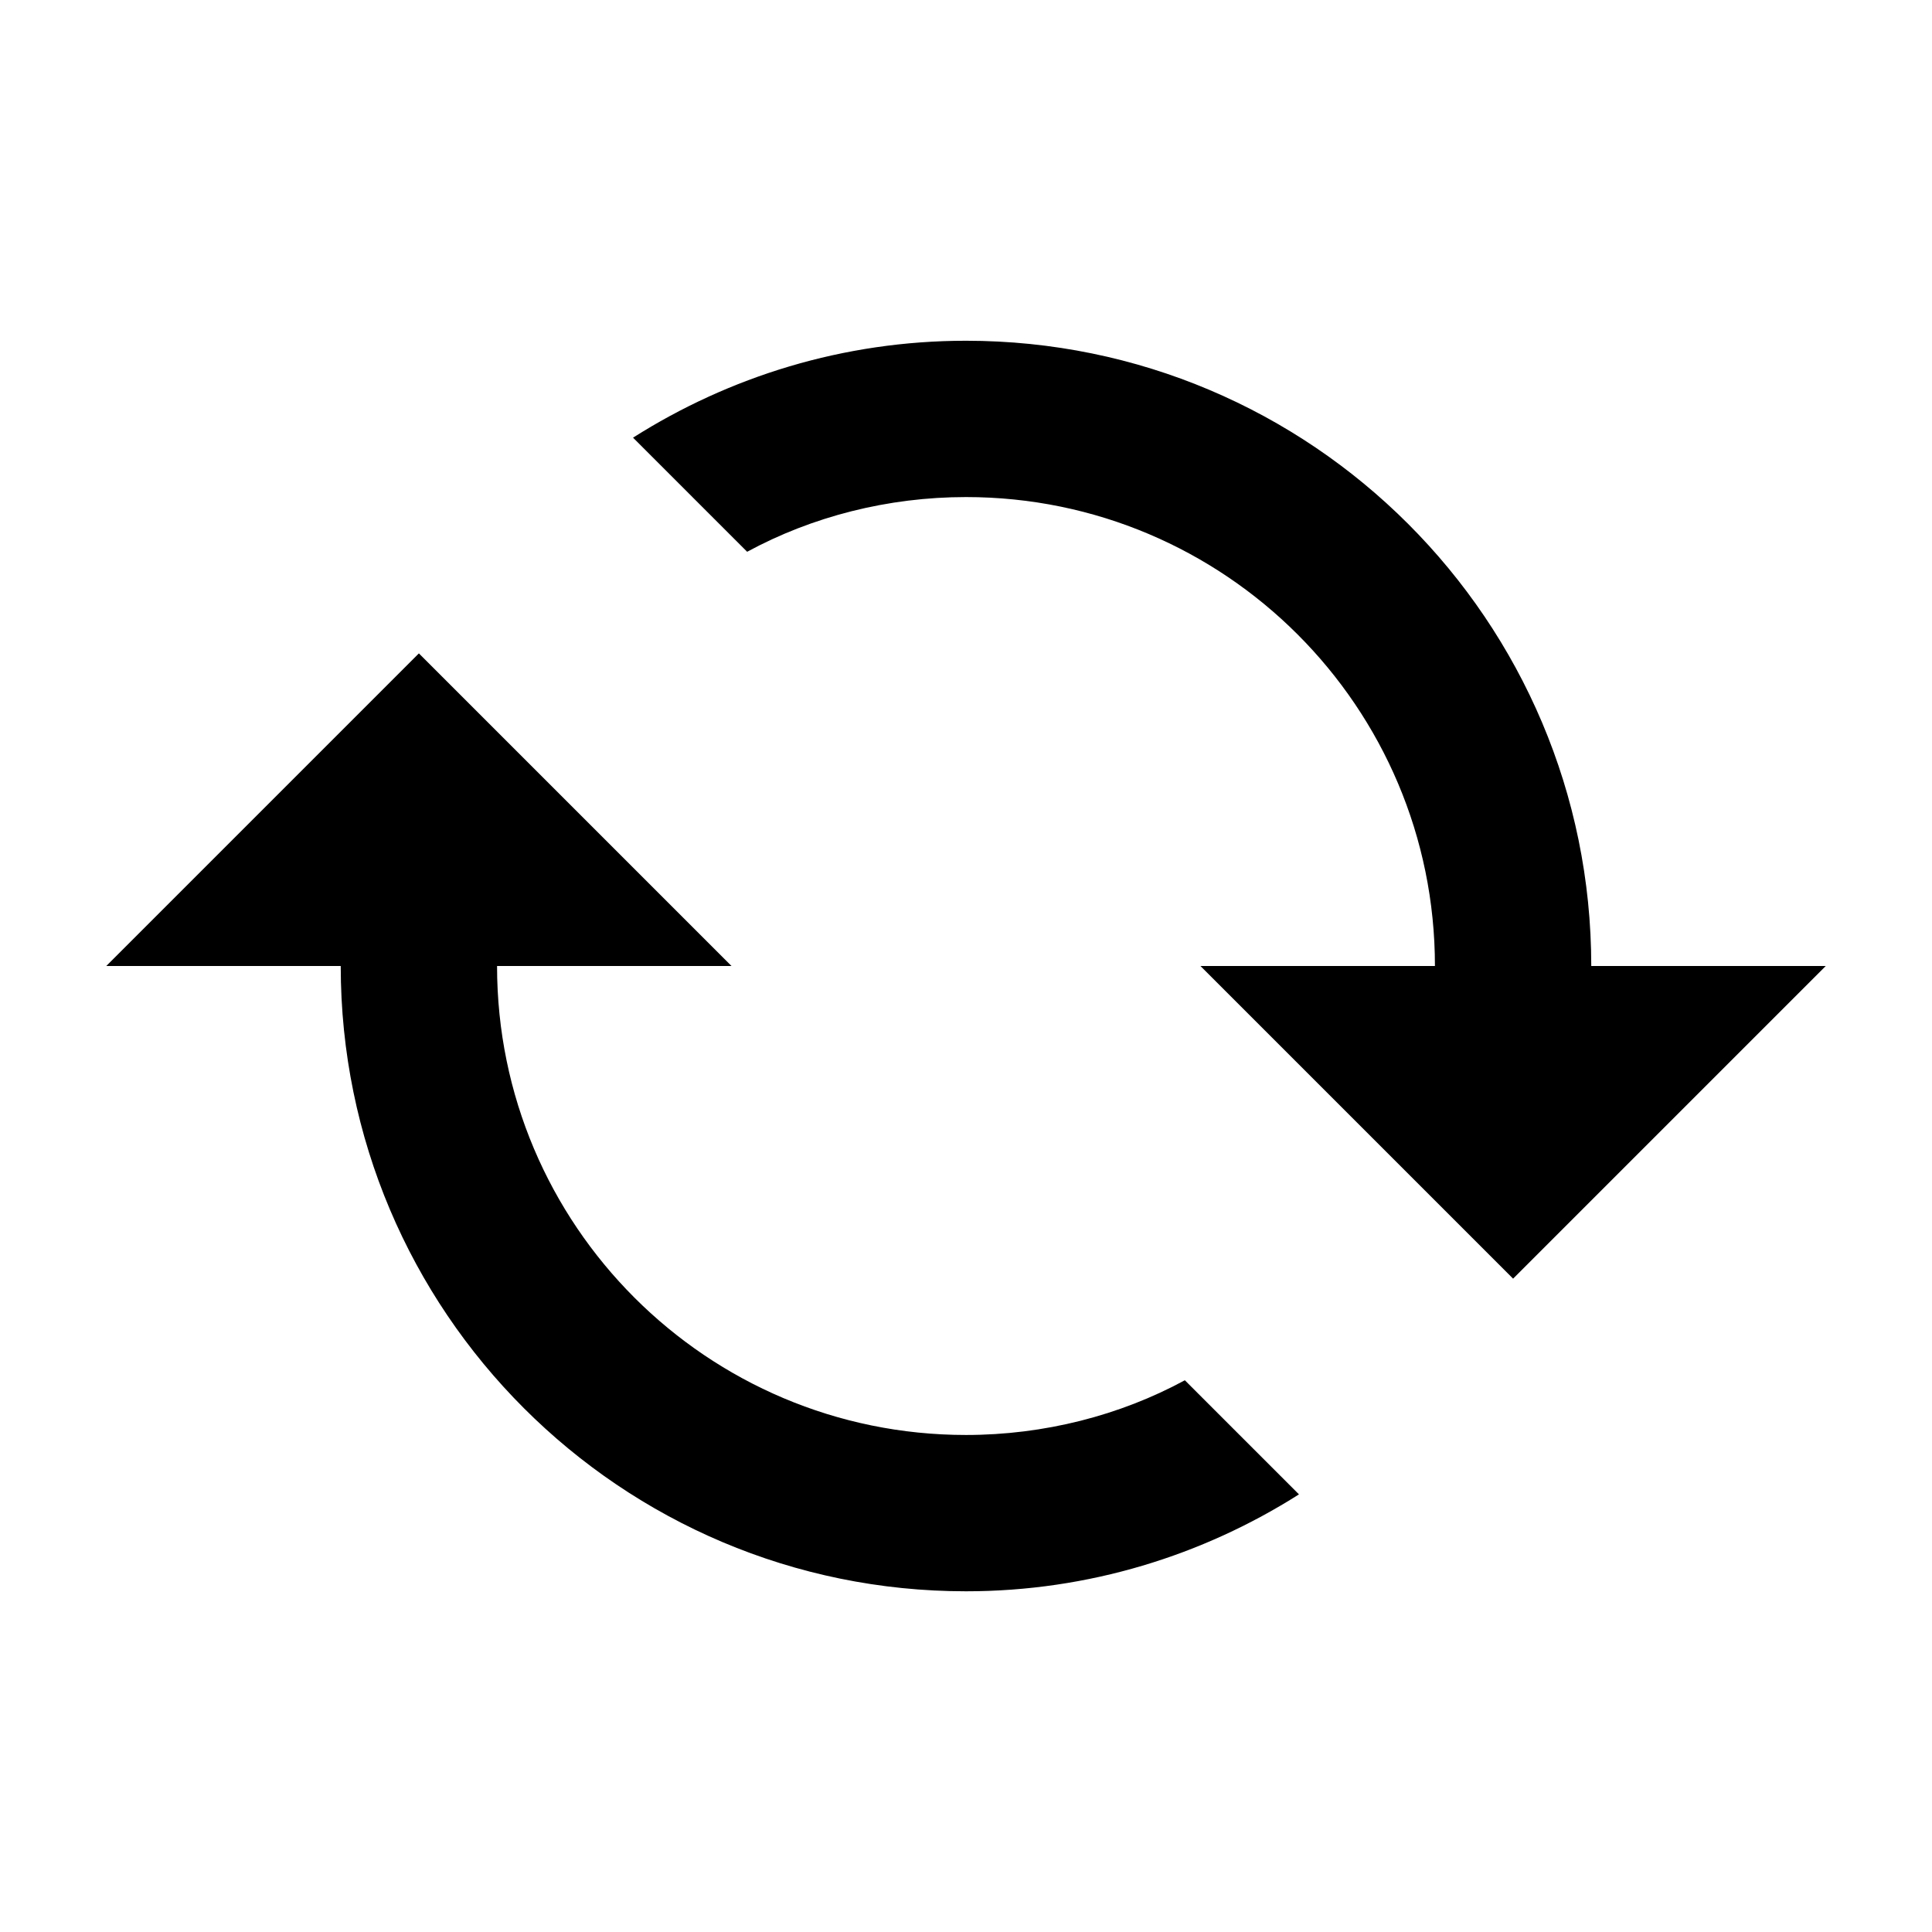
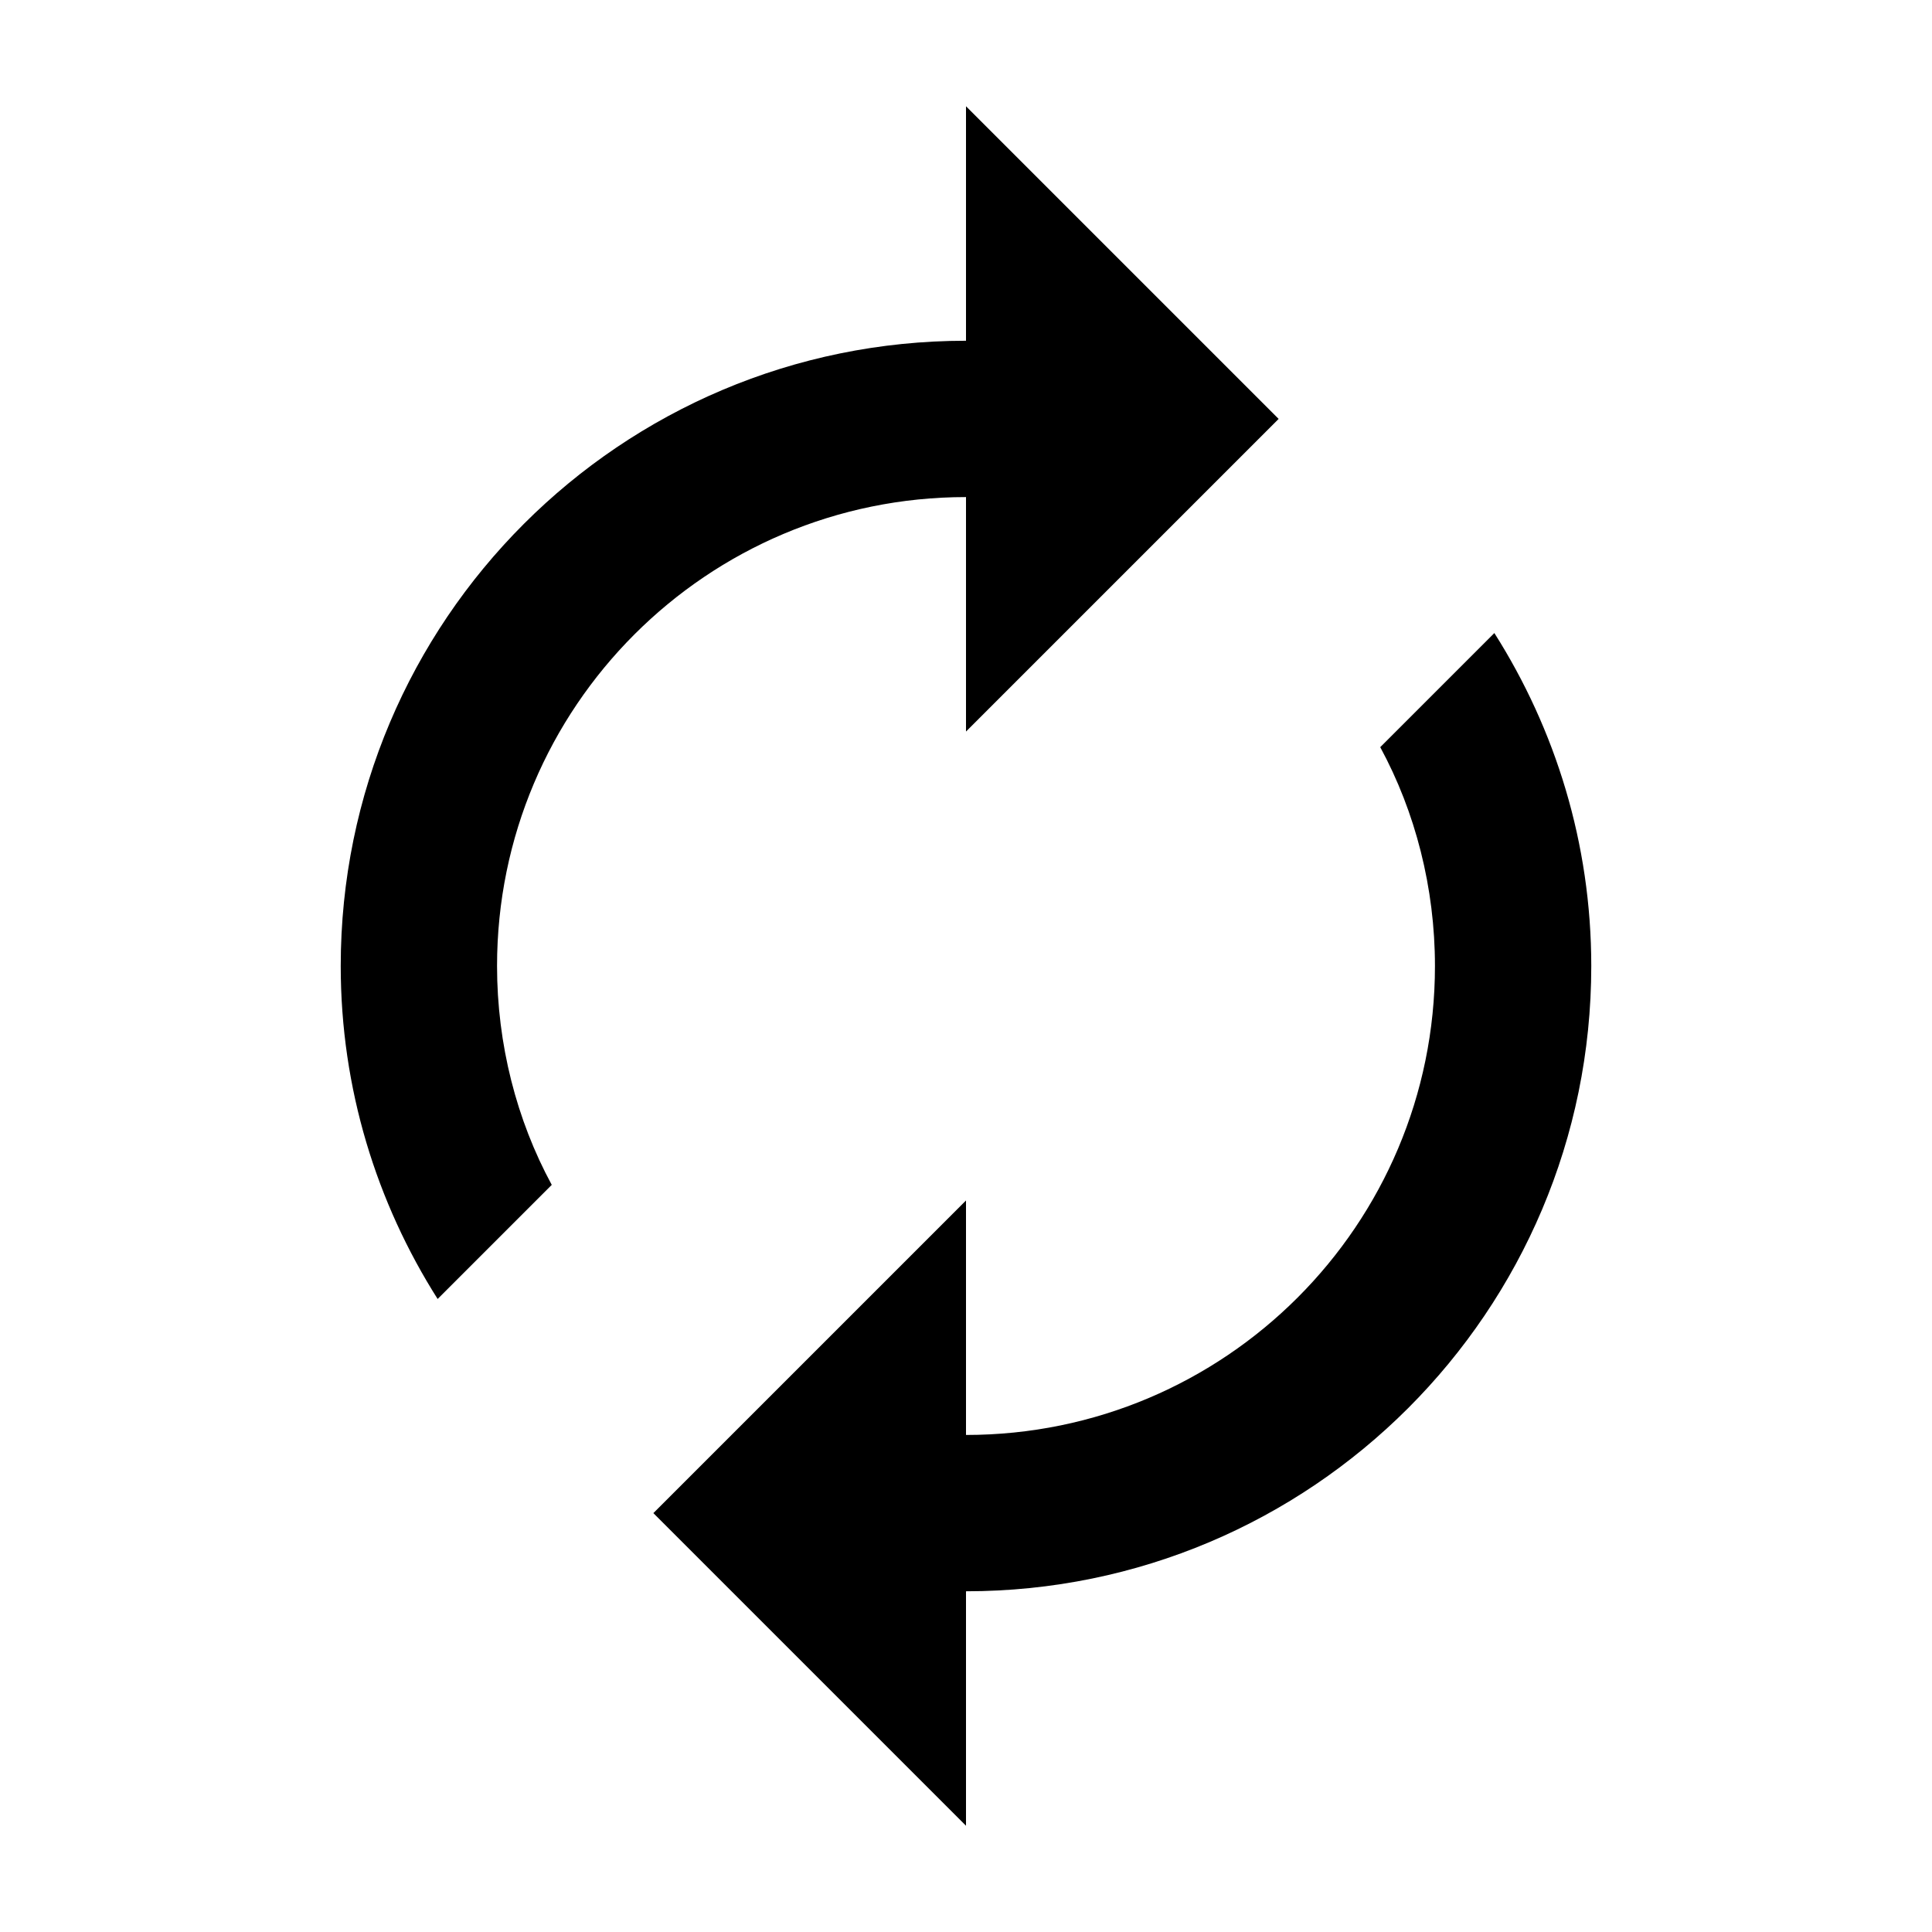
- <svg xmlns="http://www.w3.org/2000/svg" version="1.1" viewBox="0 0 1e3 1e3">
-   <path d="m742.72 500.01a242.73 242.73 0 0 0-242.73-242.73c-40.455 0-79.695 10.114-113.27 28.318l-59.064-59.064c49.759-31.555 108.82-50.164 172.34-50.164a323.64 323.64 0 0 1 323.64 323.64h121.36l-161.82 161.82-161.82-161.82m-445 0h-121.36l161.82-161.82 161.82 161.82h-121.36a242.73 242.73 0 0 0 242.73 242.73c40.455 0 79.695-10.114 113.27-28.318l59.064 59.064c-49.759 31.555-108.82 50.164-172.34 50.164a323.64 323.64 0 0 1-323.64-323.64z" stroke-width="40.454" />
+ <svg xmlns="http://www.w3.org/2000/svg" version="1.1" viewBox="0 0 1e3 1e3" xml:space="preserve">
+   <path d="m500 742.73a242.73 242.73 0 0 0 242.73-242.73c0-40.455-10.114-79.695-28.318-113.27l59.064-59.064c31.555 49.759 50.164 108.82 50.164 172.34a323.64 323.64 0 0 1-323.64 323.64v121.36l-161.82-161.82 161.82-161.82m0-445v-121.36l161.82 161.82-161.82 161.82v-121.36a242.73 242.73 0 0 0-242.73 242.73c0 40.455 10.114 79.695 28.318 113.27l-59.064 59.064c-31.555-49.759-50.164-108.82-50.164-172.34a323.64 323.64 0 0 1 323.64-323.64z" stroke-width="40.454" />
</svg>
